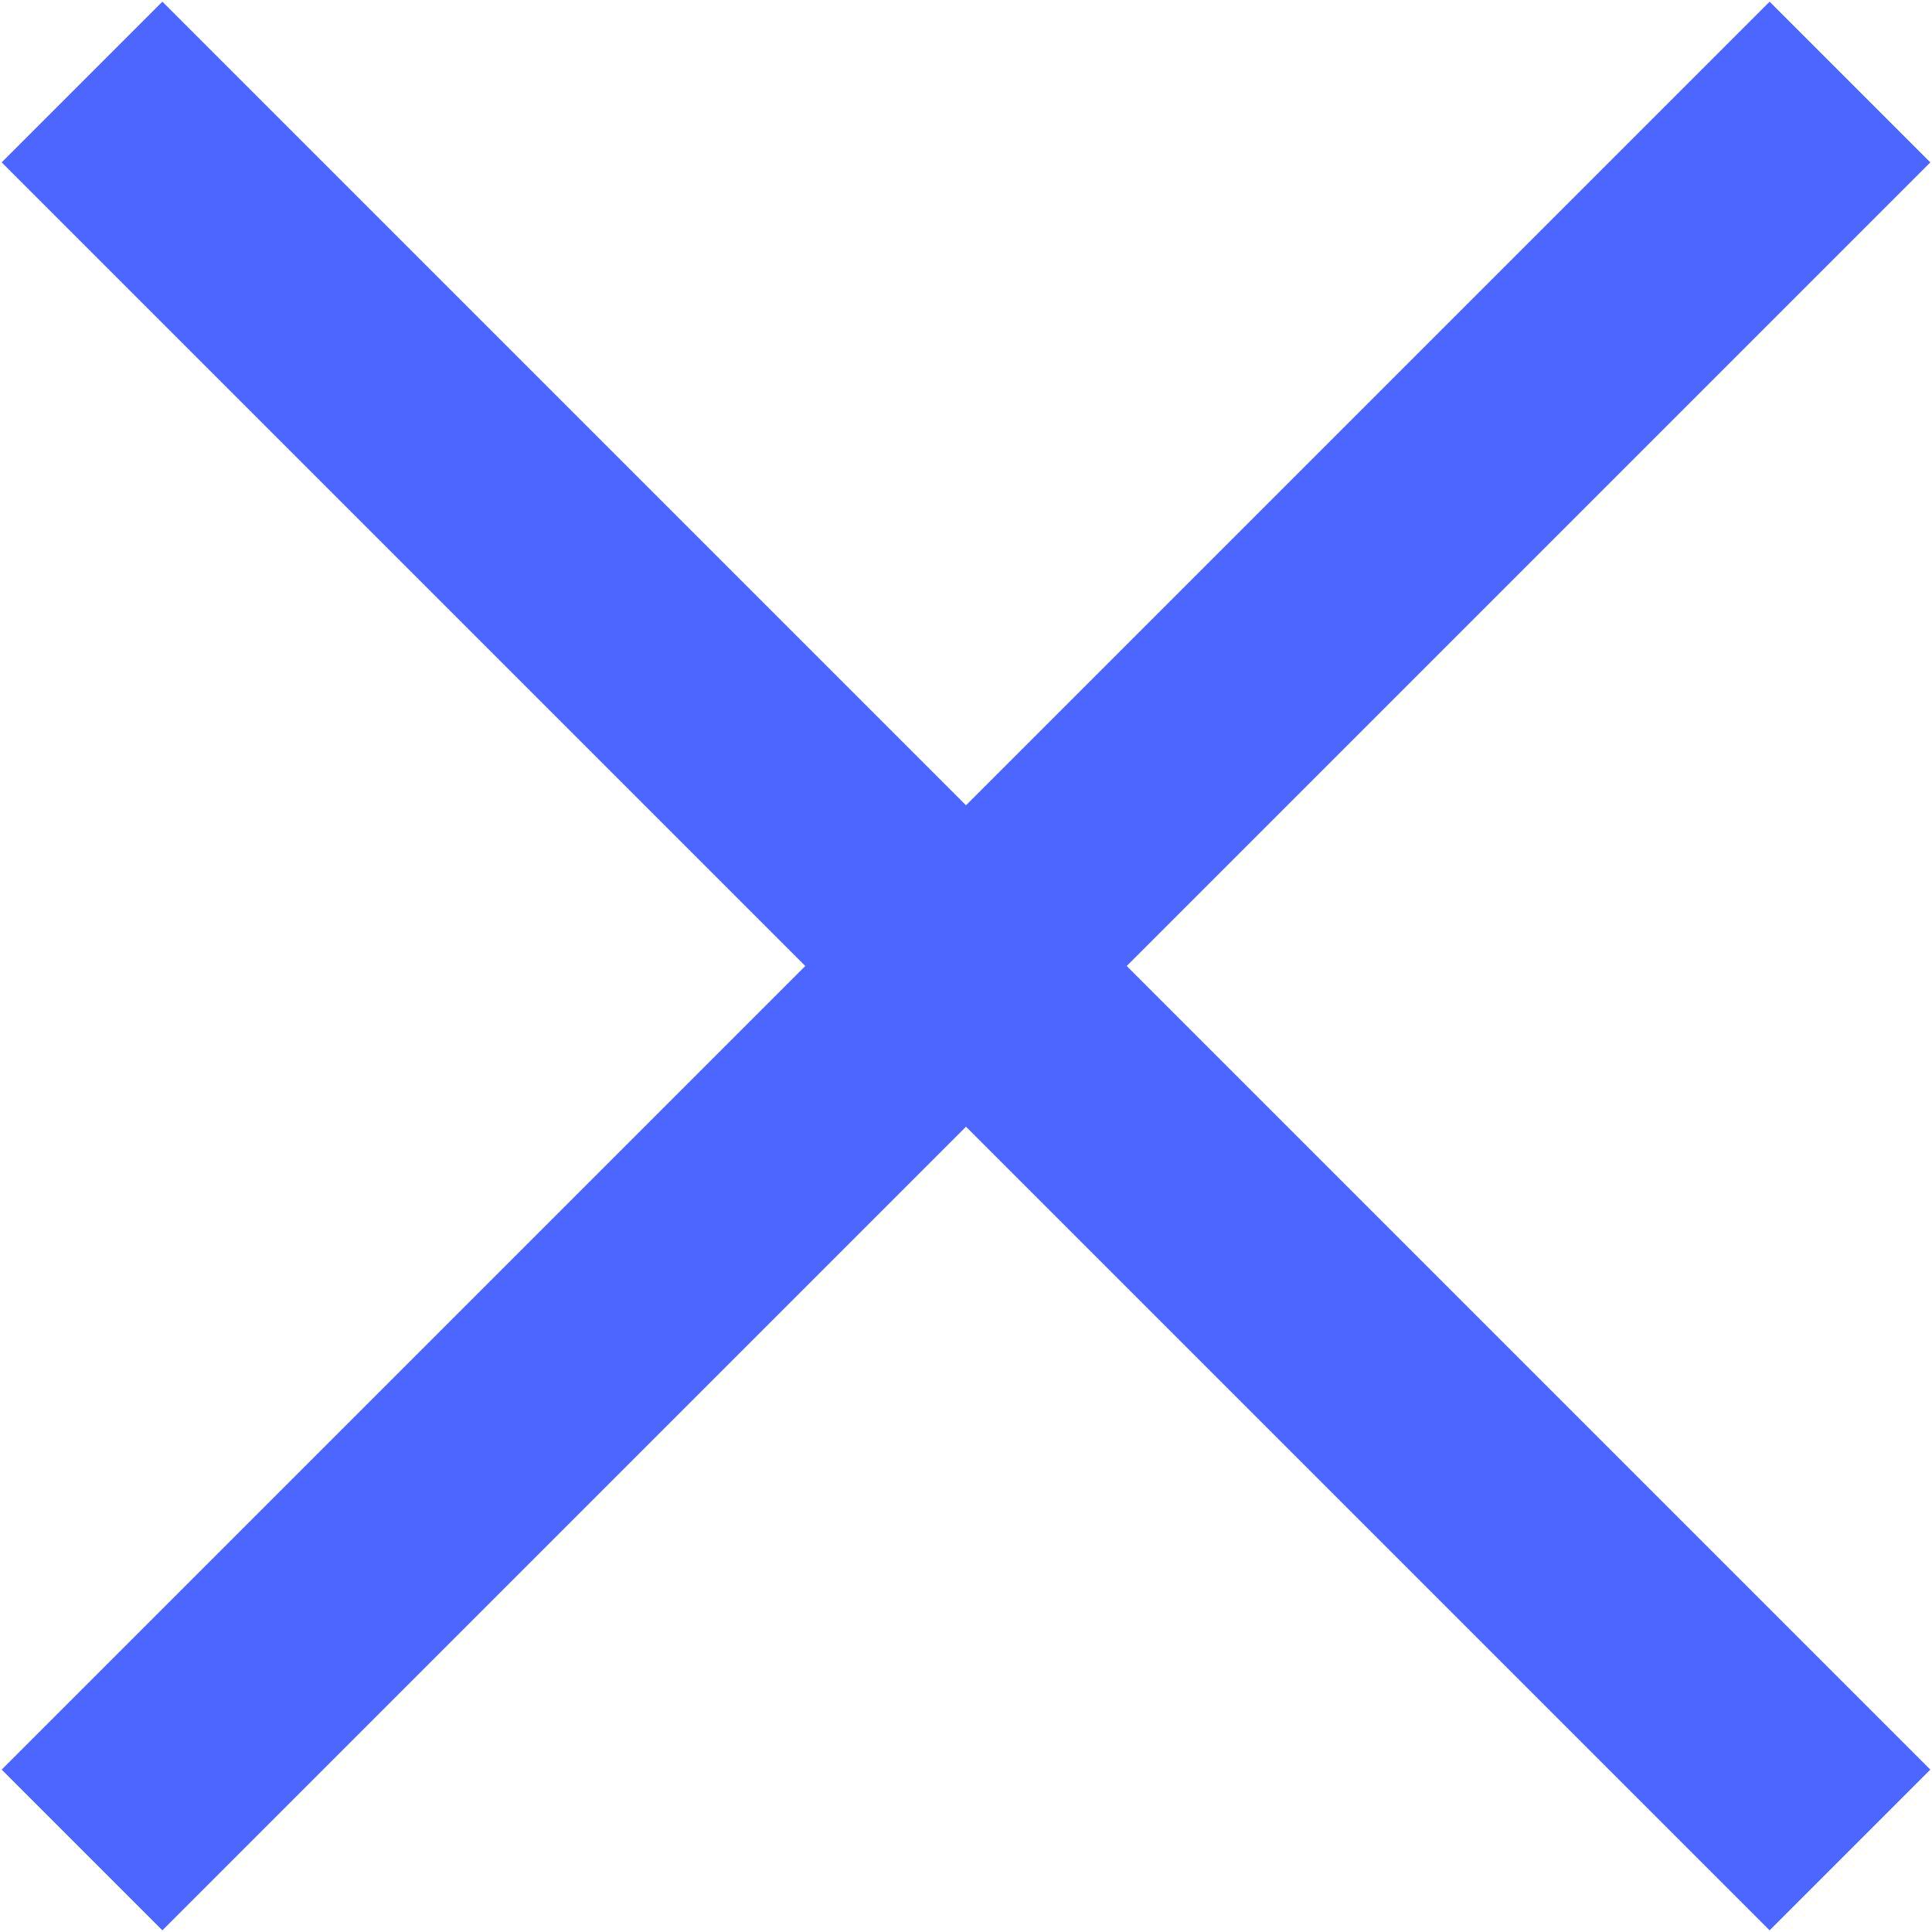
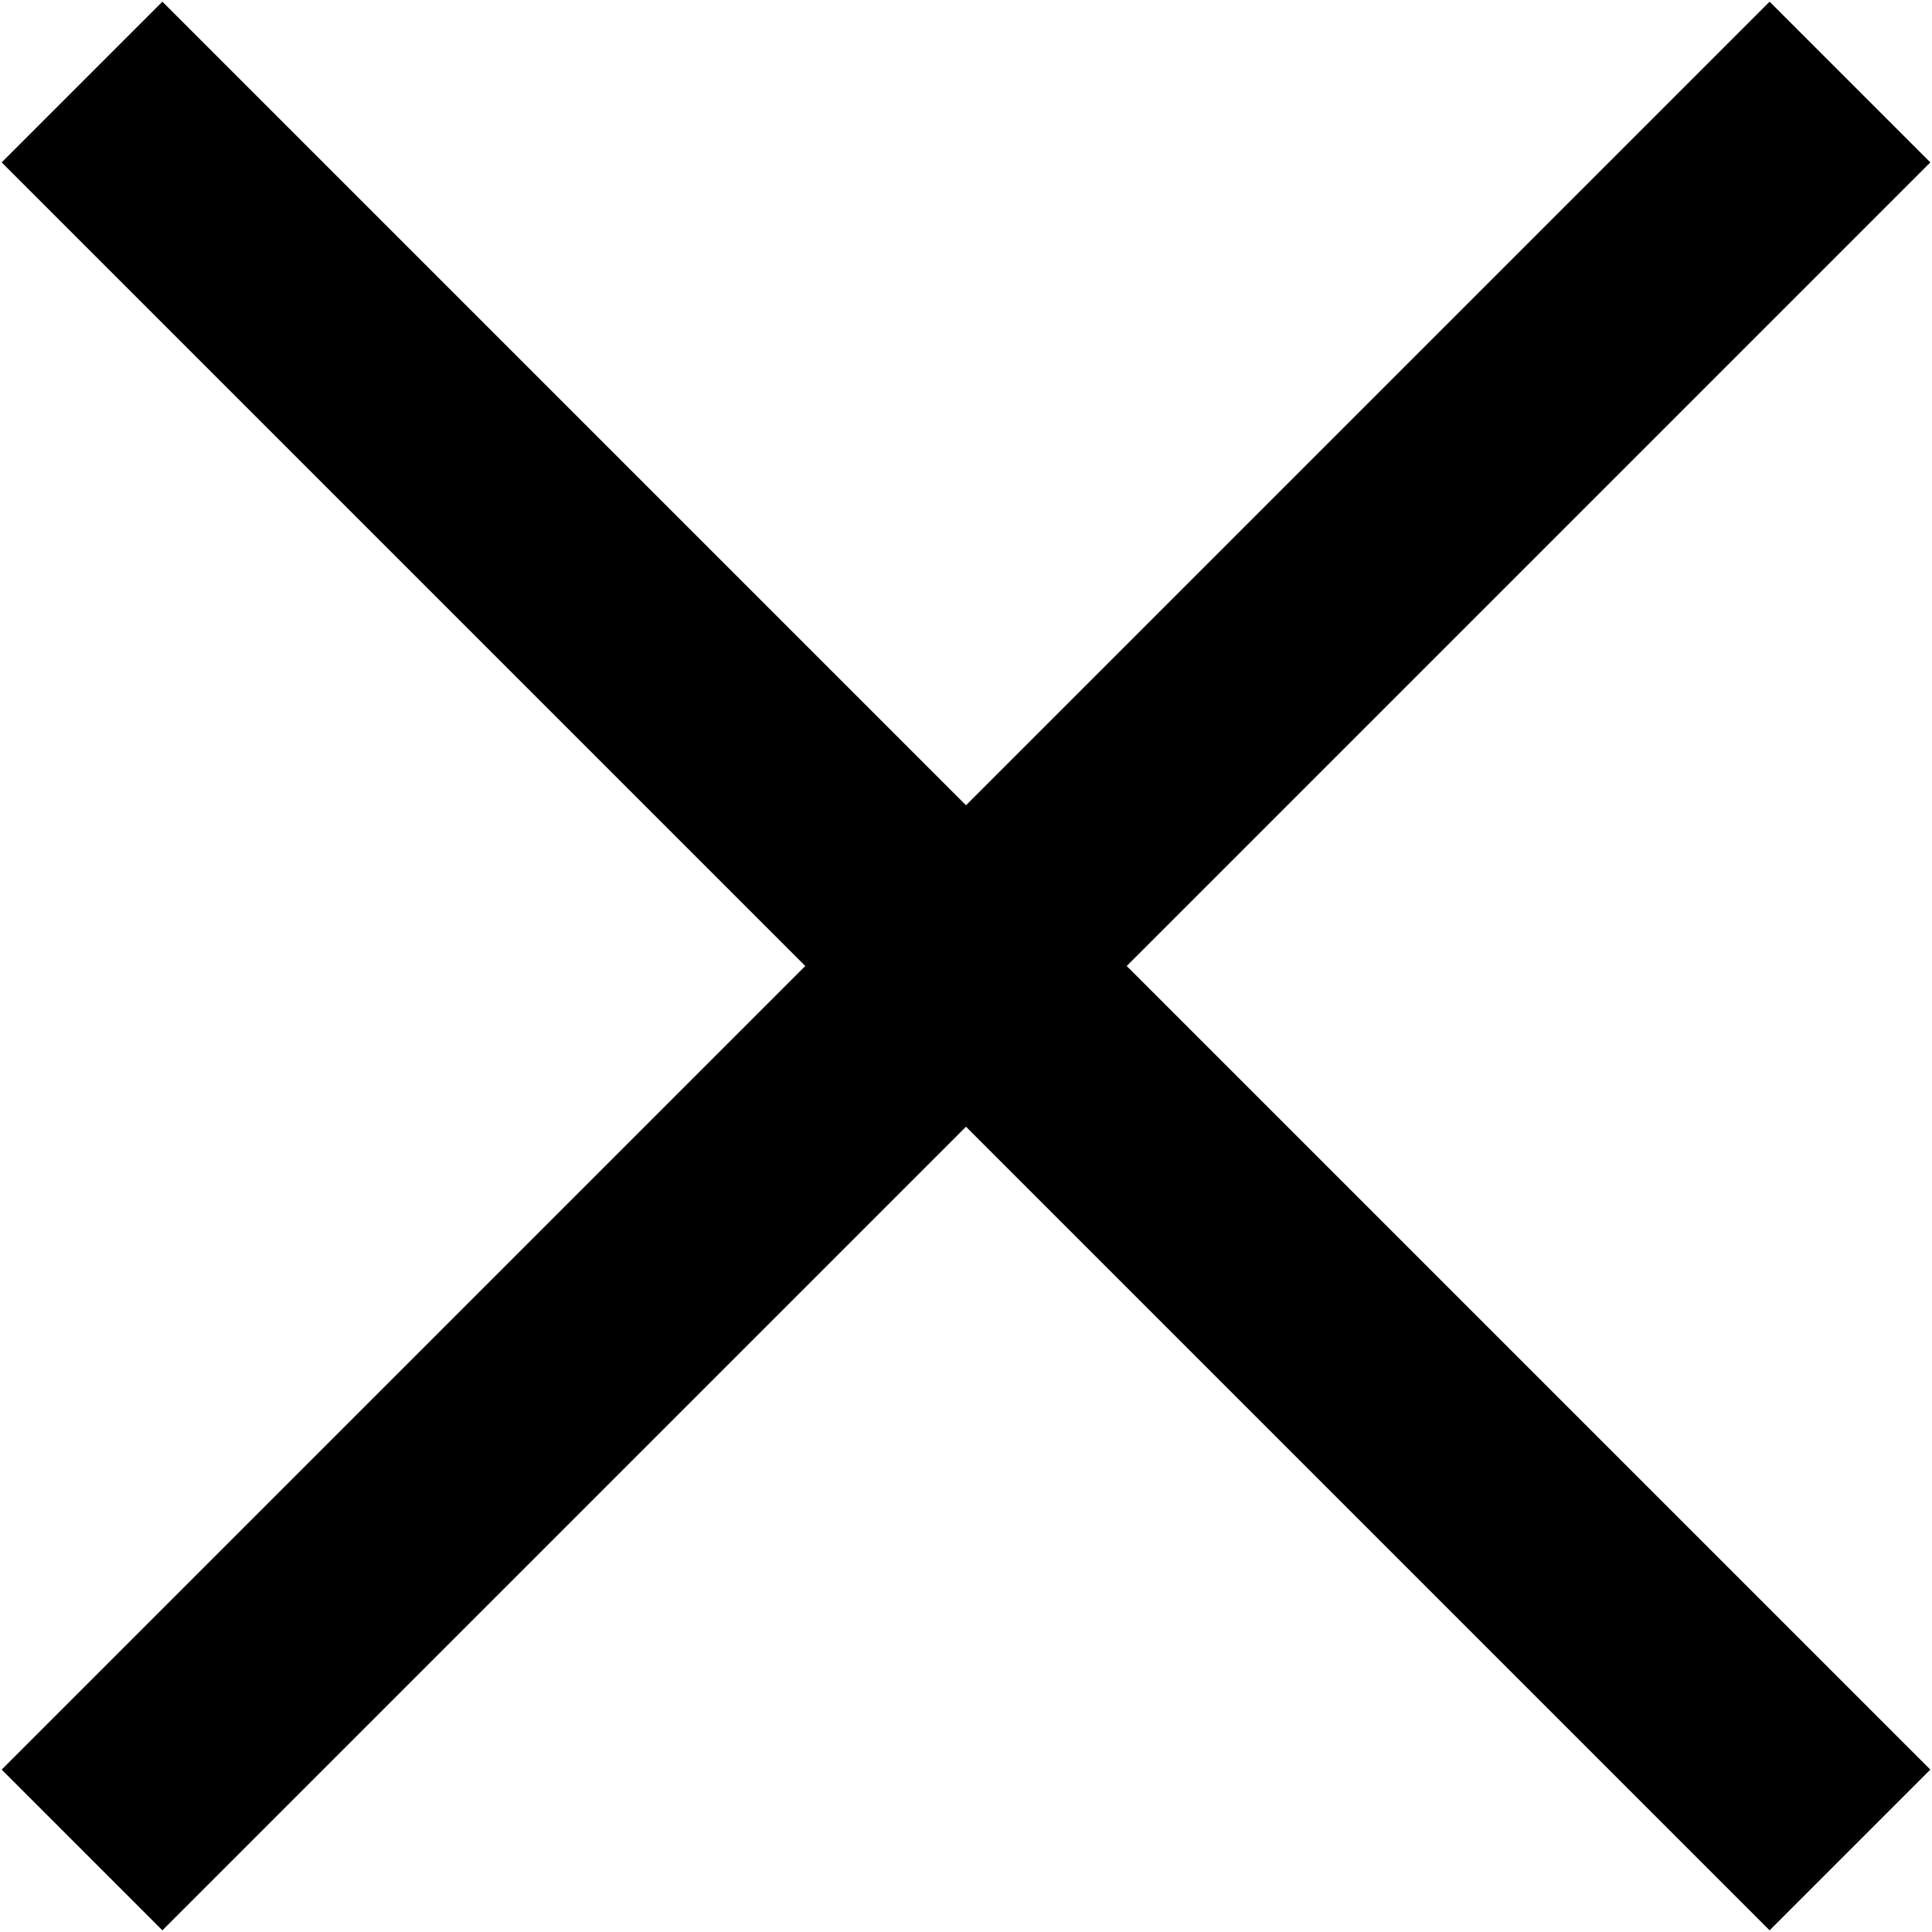
<svg xmlns="http://www.w3.org/2000/svg" width="17px" height="17px" viewBox="0 0 17 17" version="1.1">
-   <g id="Symbols" stroke="none" stroke-width="1" fill="none" fill-rule="evenodd">
-     <g id="Icon-/-Add" transform="translate(-11, -12)" fill="#4C66FF">
+   <g id="Symbols" stroke="none" stroke-width="1" fill-rule="evenodd">
+     <g id="Icon-/-Add" transform="translate(-11, -12)">
      <path d="M20.5,9.5 L20.5,19.5 L30.5,19.5 L30.5,21.5 L20.5,21.5 L20.5,31.5 L18.5,31.5 L18.5,21.5 L8.5,21.5 L8.5,19.5 L18.5,19.5 L18.5,9.5 L20.5,9.5 Z" id="Combined-Shape" transform="translate(19.5, 20.5) rotate(45) translate(-19.5, -20.5) " />
    </g>
  </g>
</svg>
